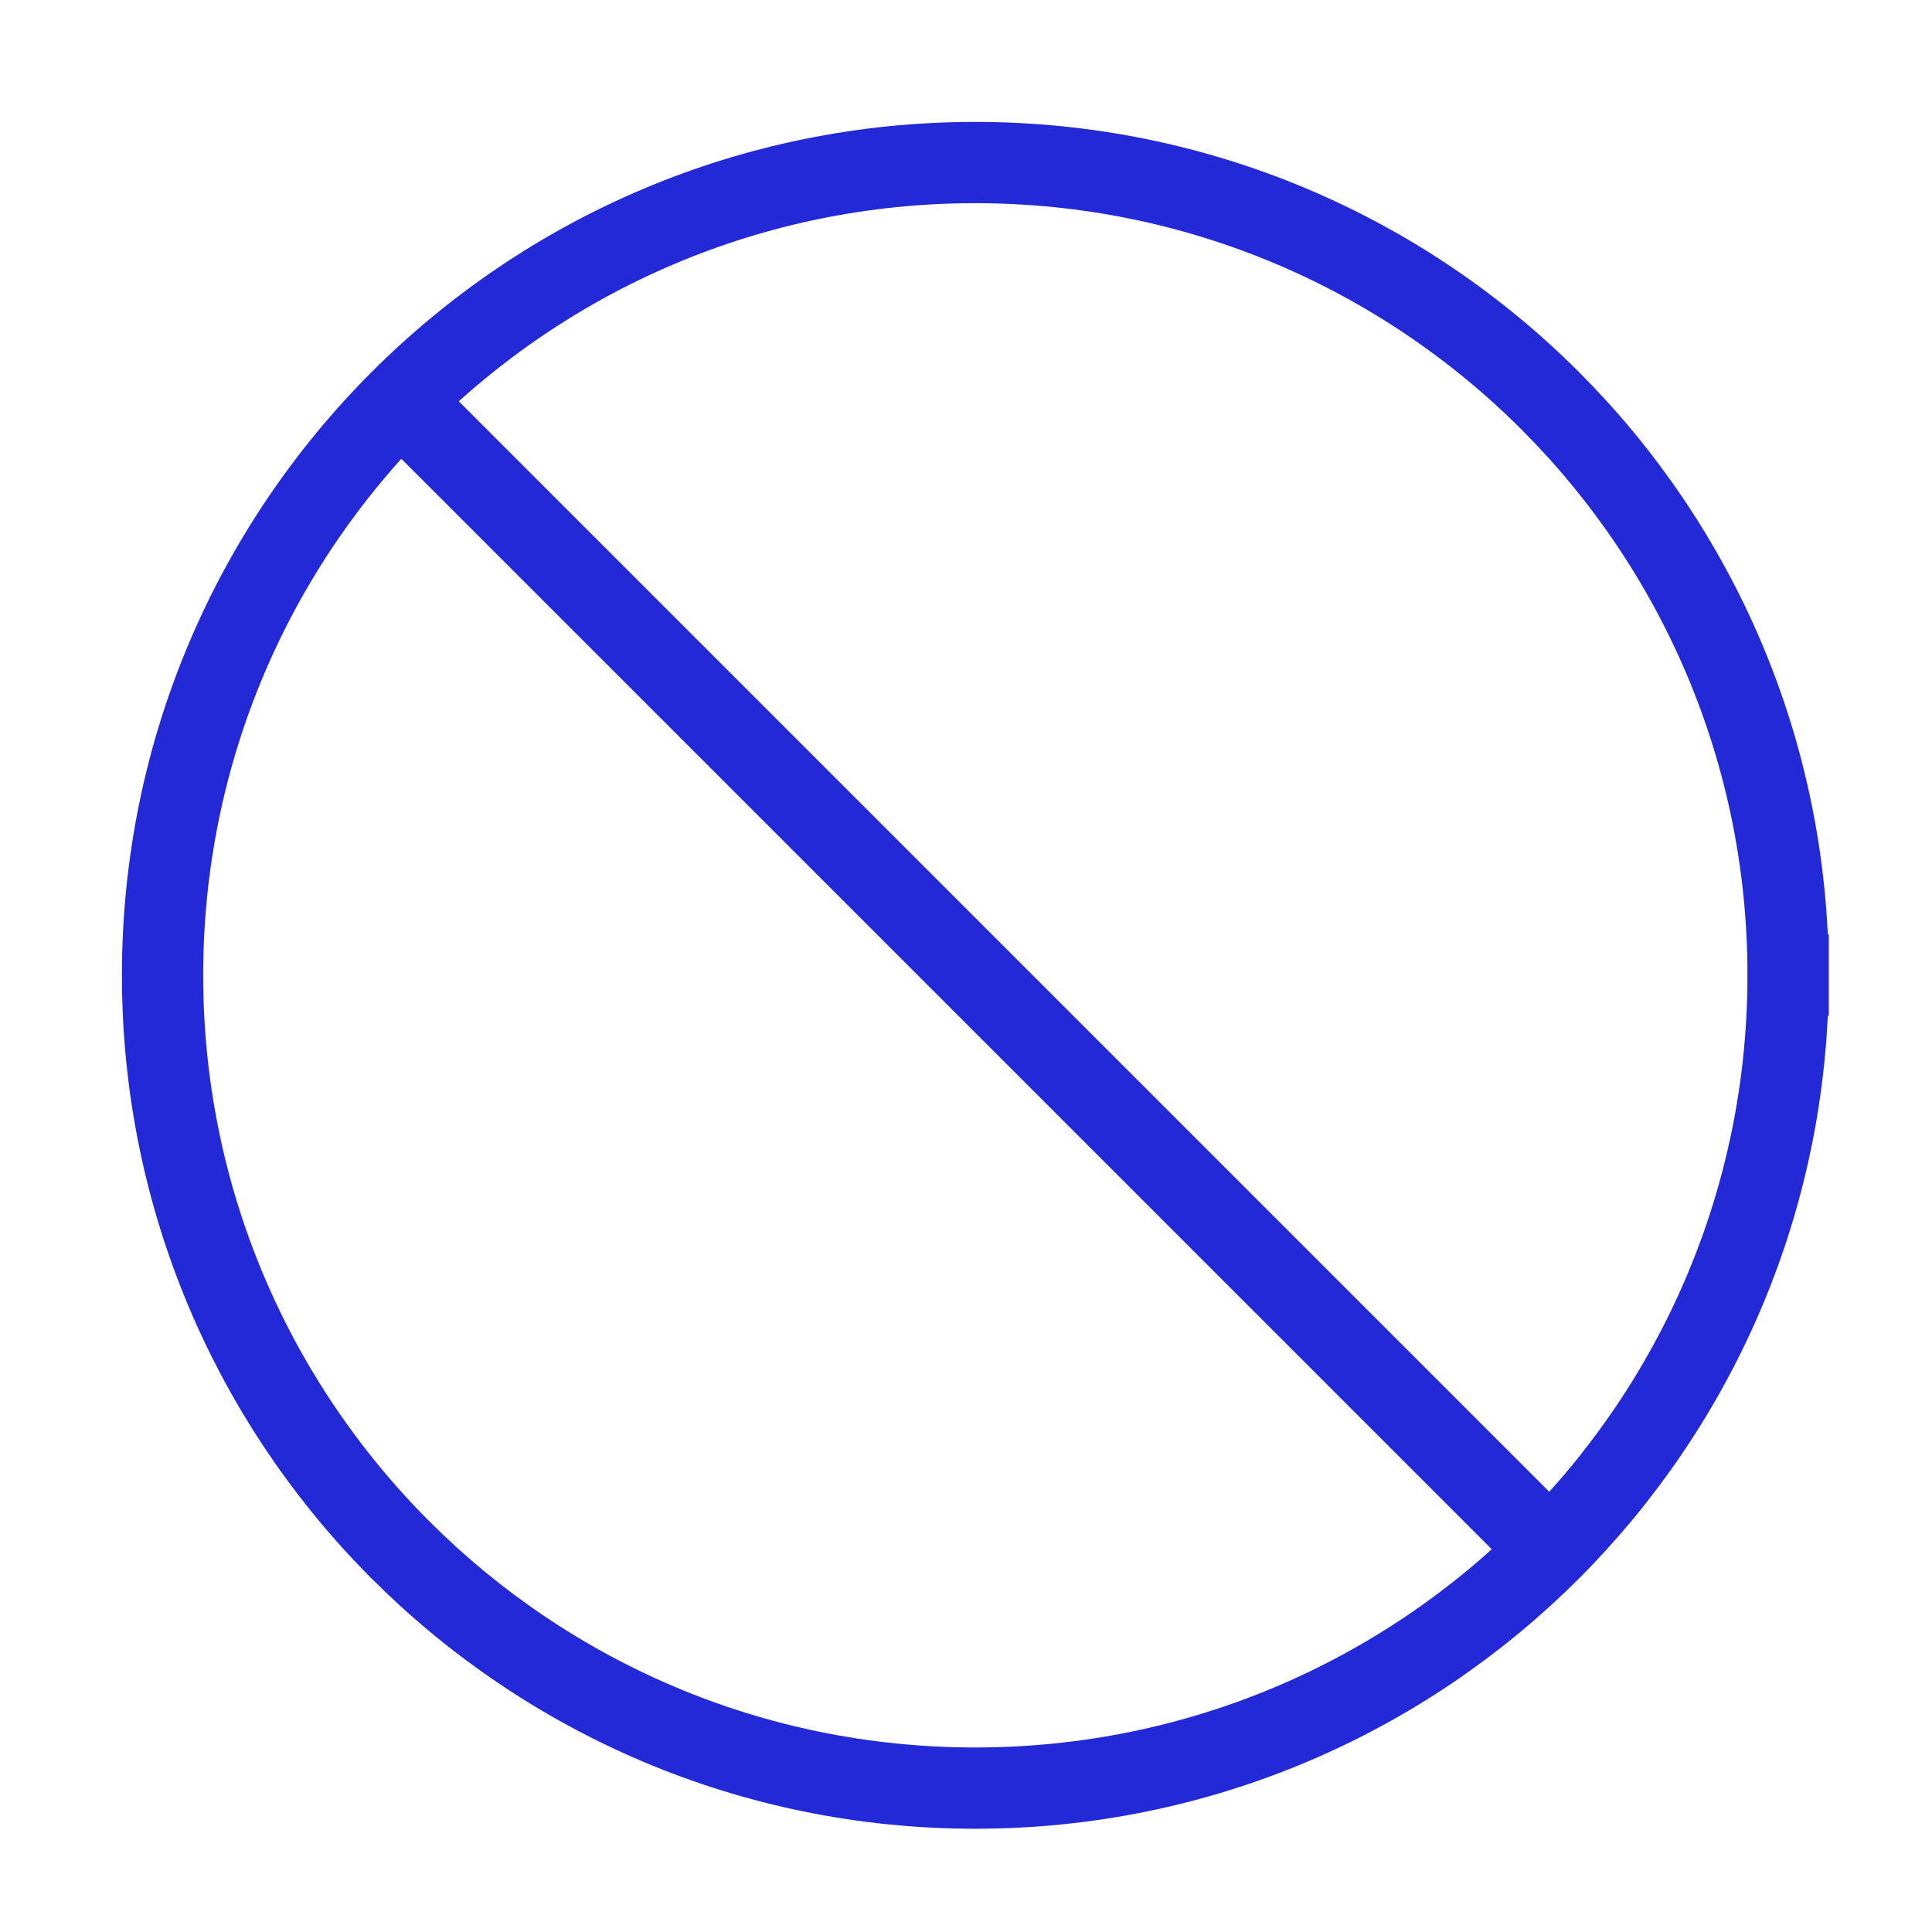
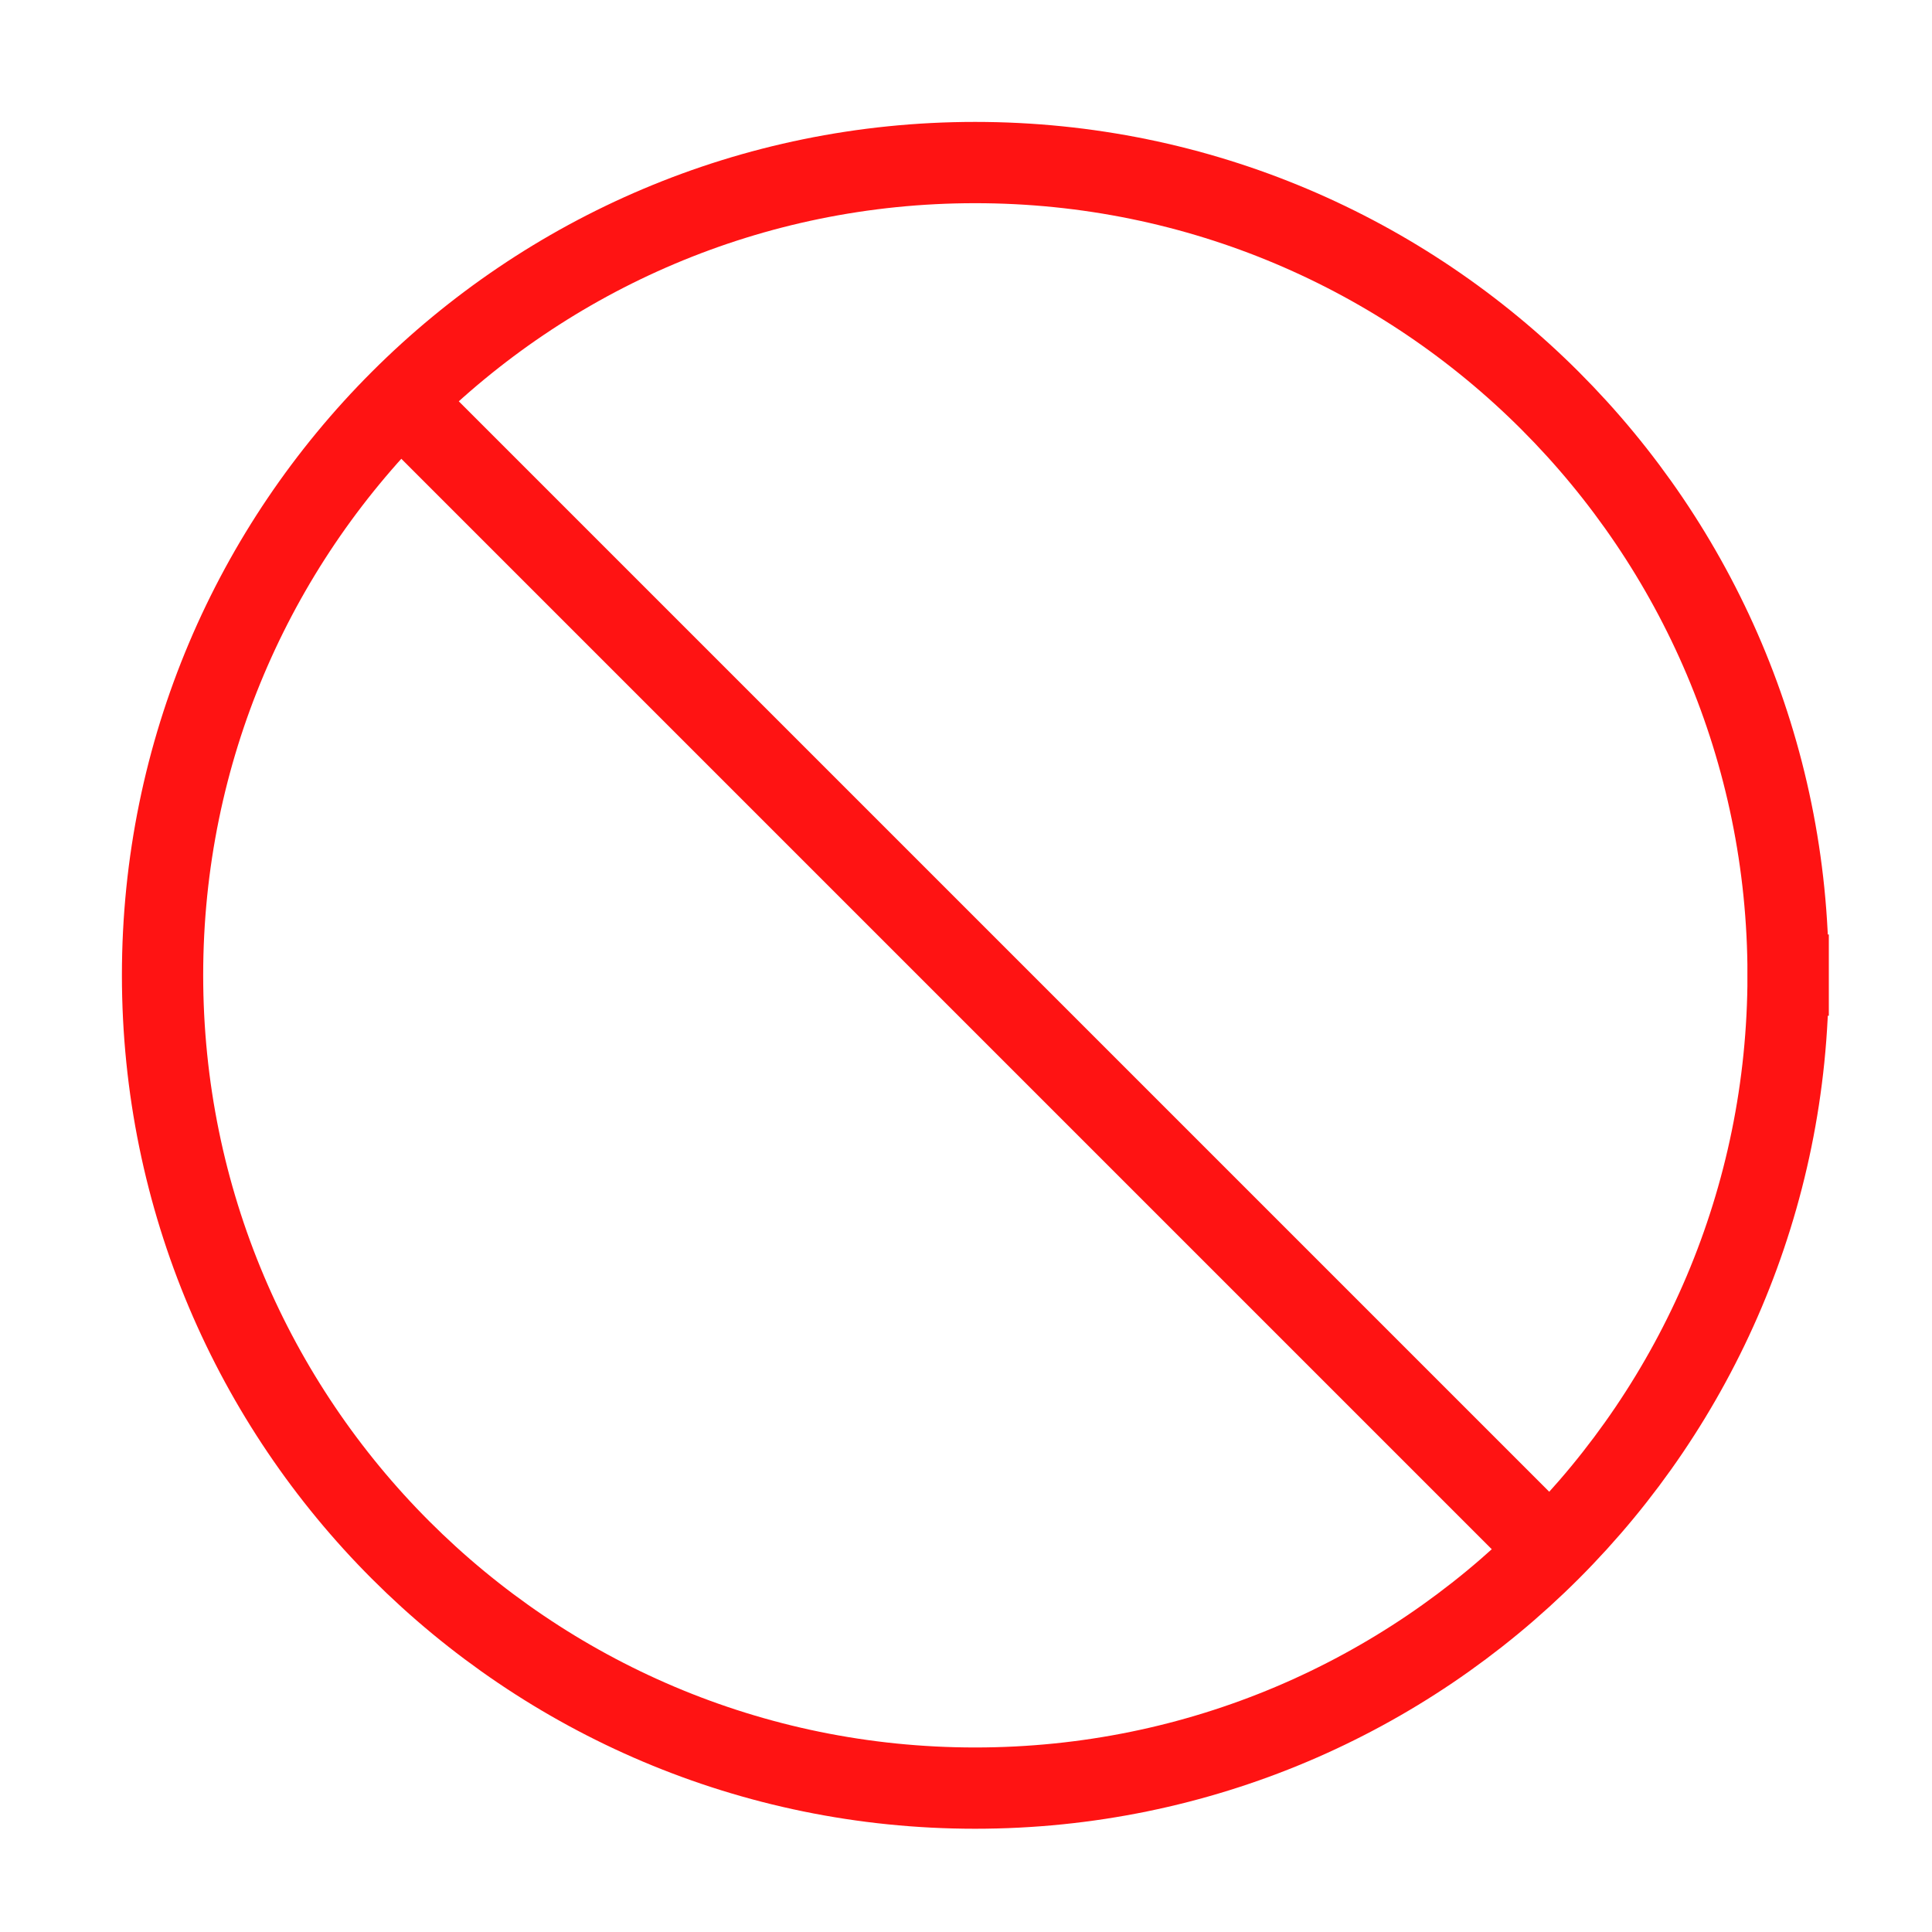
<svg xmlns="http://www.w3.org/2000/svg" width="28pt" height="28pt" viewBox="0 0 28 28" version="1.1">
  <g id="surface1">
-     <path style="fill:none;stroke-width:1;stroke-linecap:square;stroke-linejoin:miter;stroke:rgb(13.725%,16.078%,83.922%);stroke-opacity:1;stroke-miterlimit:4;" d="M 22.001 11.998 C 22.001 17.523 17.523 22.001 11.998 22.001 C 6.477 22.001 2 17.523 2 11.998 C 2 6.477 6.477 2 11.998 2 C 17.523 2 22.001 6.477 22.001 11.998 Z M 22.001 11.998 " transform="matrix(1.177885,0,0,1.177885,0,0)" />
-     <path style="fill:none;stroke-width:1;stroke-linecap:square;stroke-linejoin:miter;stroke:rgb(13.725%,16.078%,83.922%);stroke-opacity:1;stroke-miterlimit:4;" d="M 5.001 5.001 L 18.999 18.999 " transform="matrix(1.177885,0,0,1.177885,0,0)" />
+     <path style="fill:none;stroke-width:1;stroke-linecap:square;stroke-linejoin:miter;stroke:rgb(255,19,19);stroke-opacity:1;stroke-miterlimit:4;" d="M 22.001 11.998 C 22.001 17.523 17.523 22.001 11.998 22.001 C 6.477 22.001 2 17.523 2 11.998 C 2 6.477 6.477 2 11.998 2 C 17.523 2 22.001 6.477 22.001 11.998 Z M 22.001 11.998 " transform="matrix(1.177885,0,0,1.177885,0,0)" />
+     <path style="fill:none;stroke-width:1;stroke-linecap:square;stroke-linejoin:miter;stroke:rgb(255,19,19);stroke-opacity:1;stroke-miterlimit:4;" d="M 5.001 5.001 L 18.999 18.999 " transform="matrix(1.177885,0,0,1.177885,0,0)" />
  </g>
</svg>
